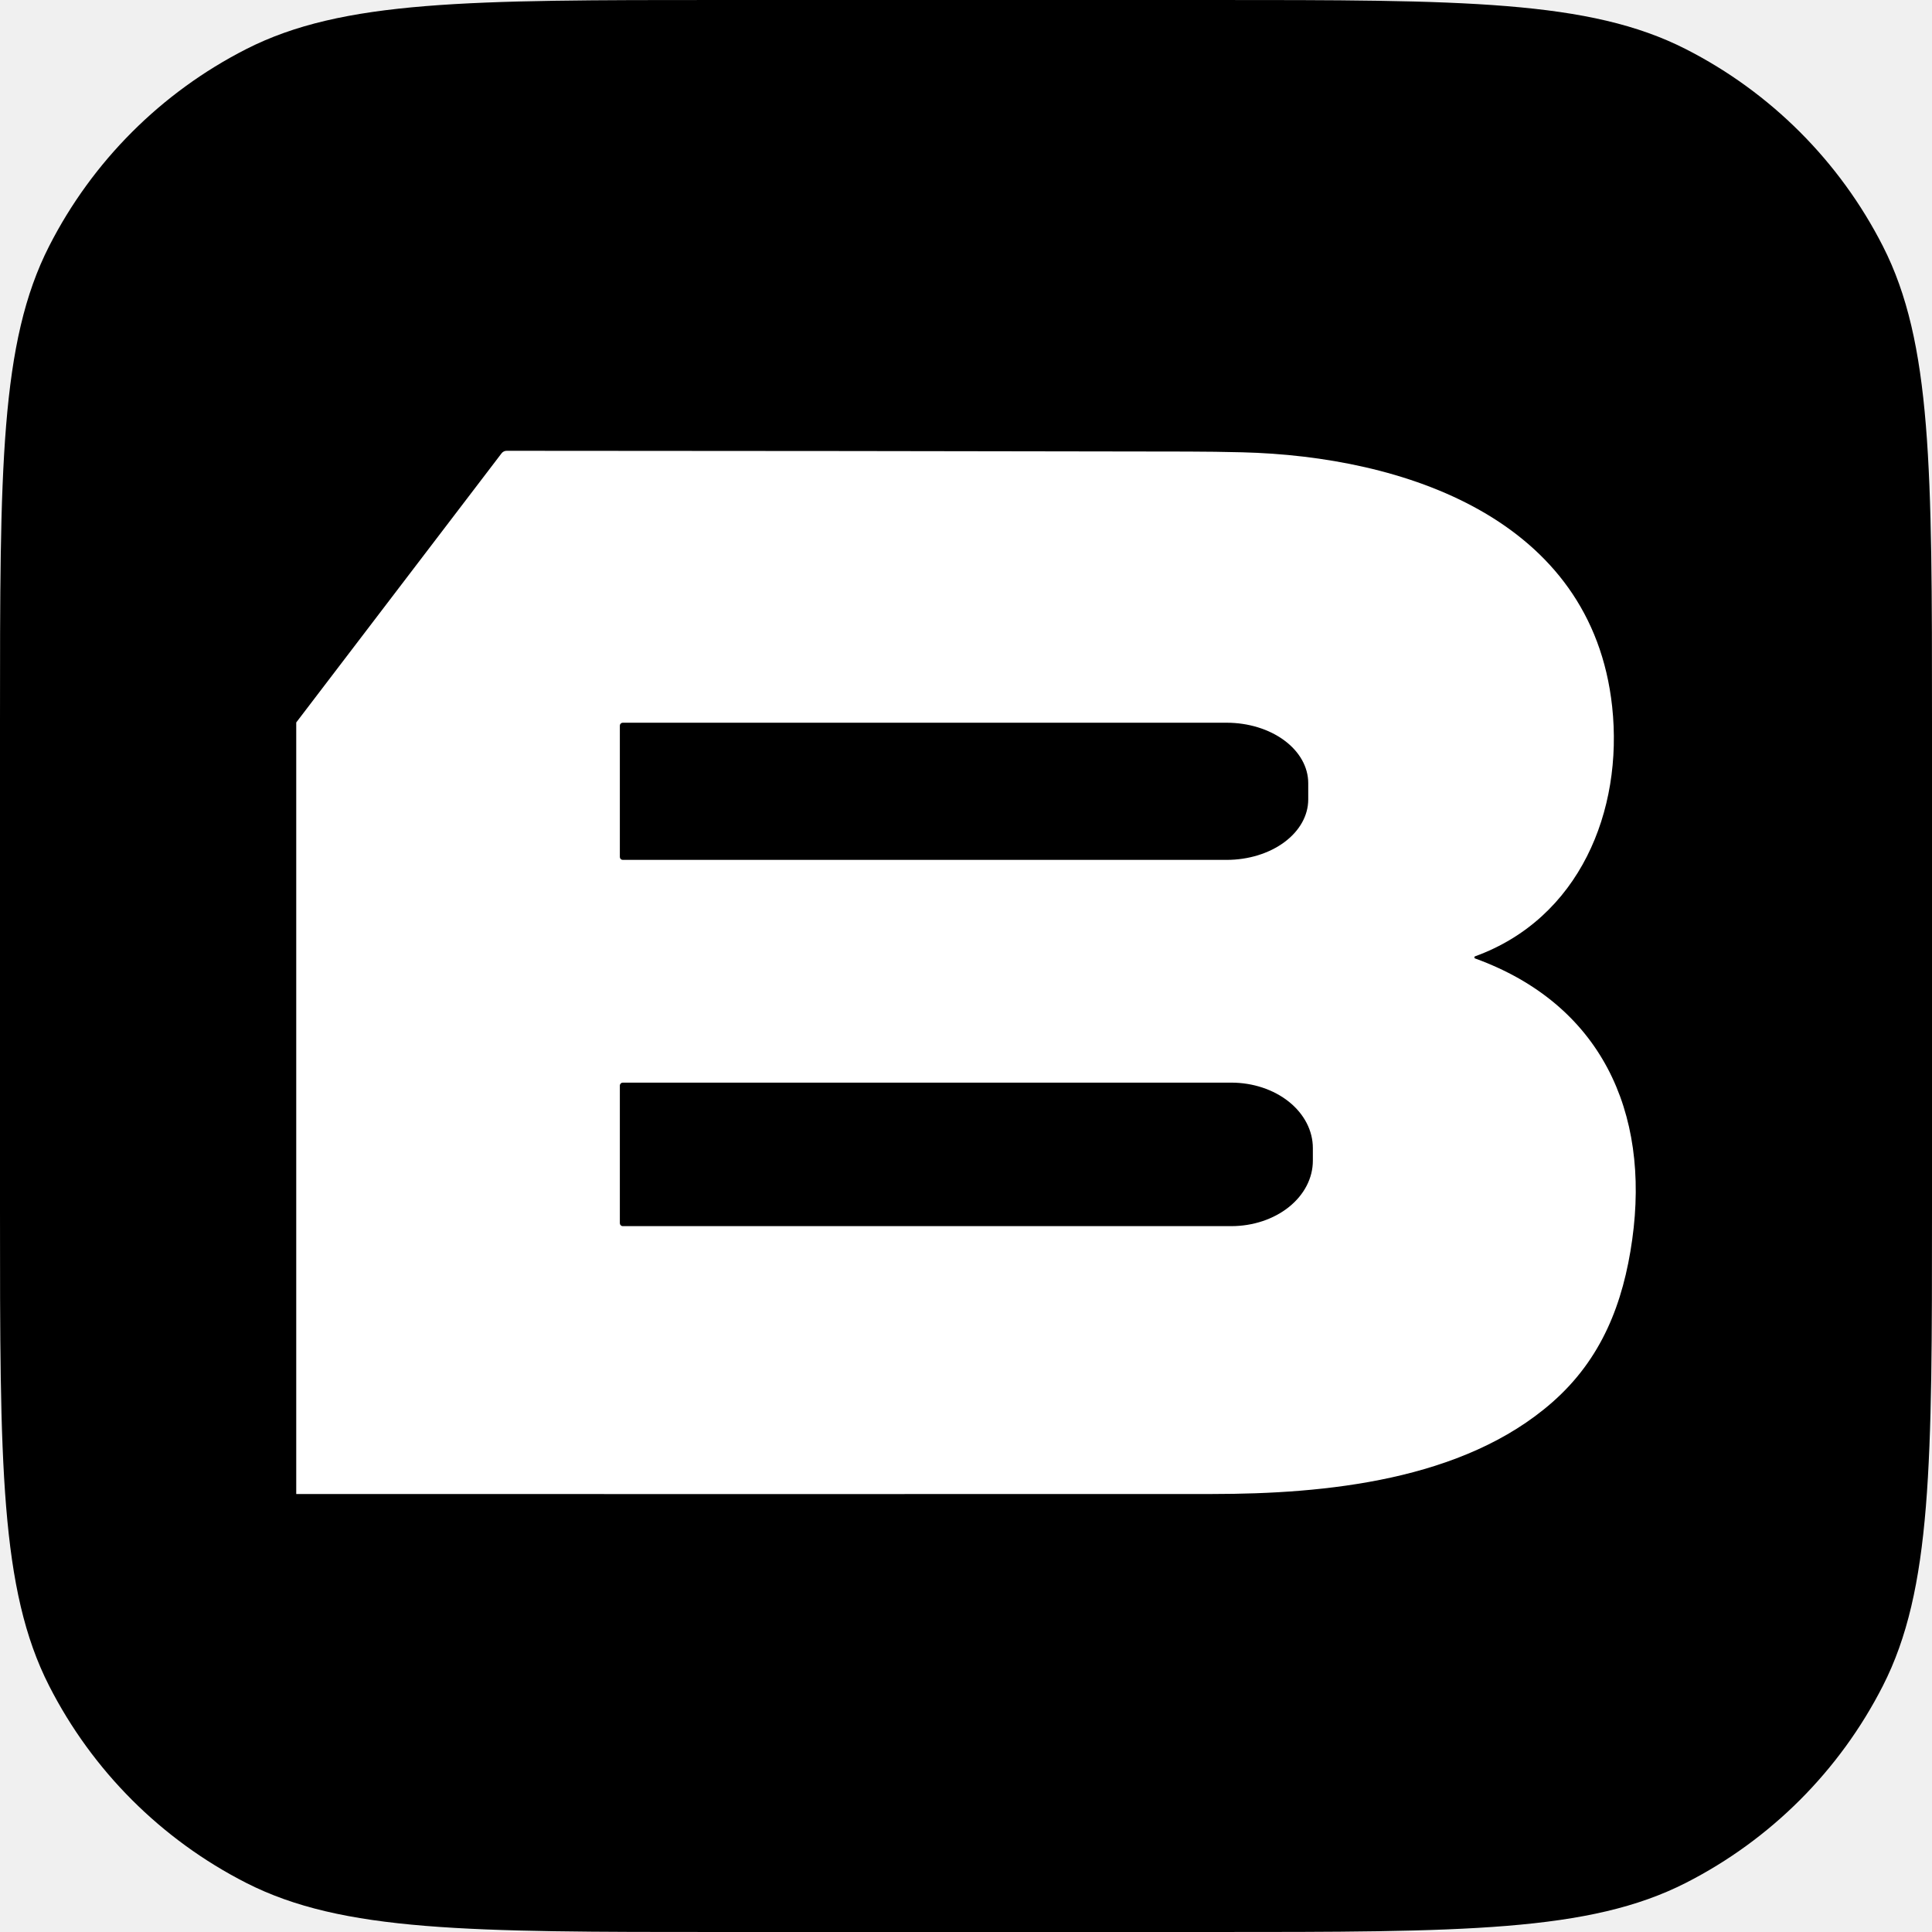
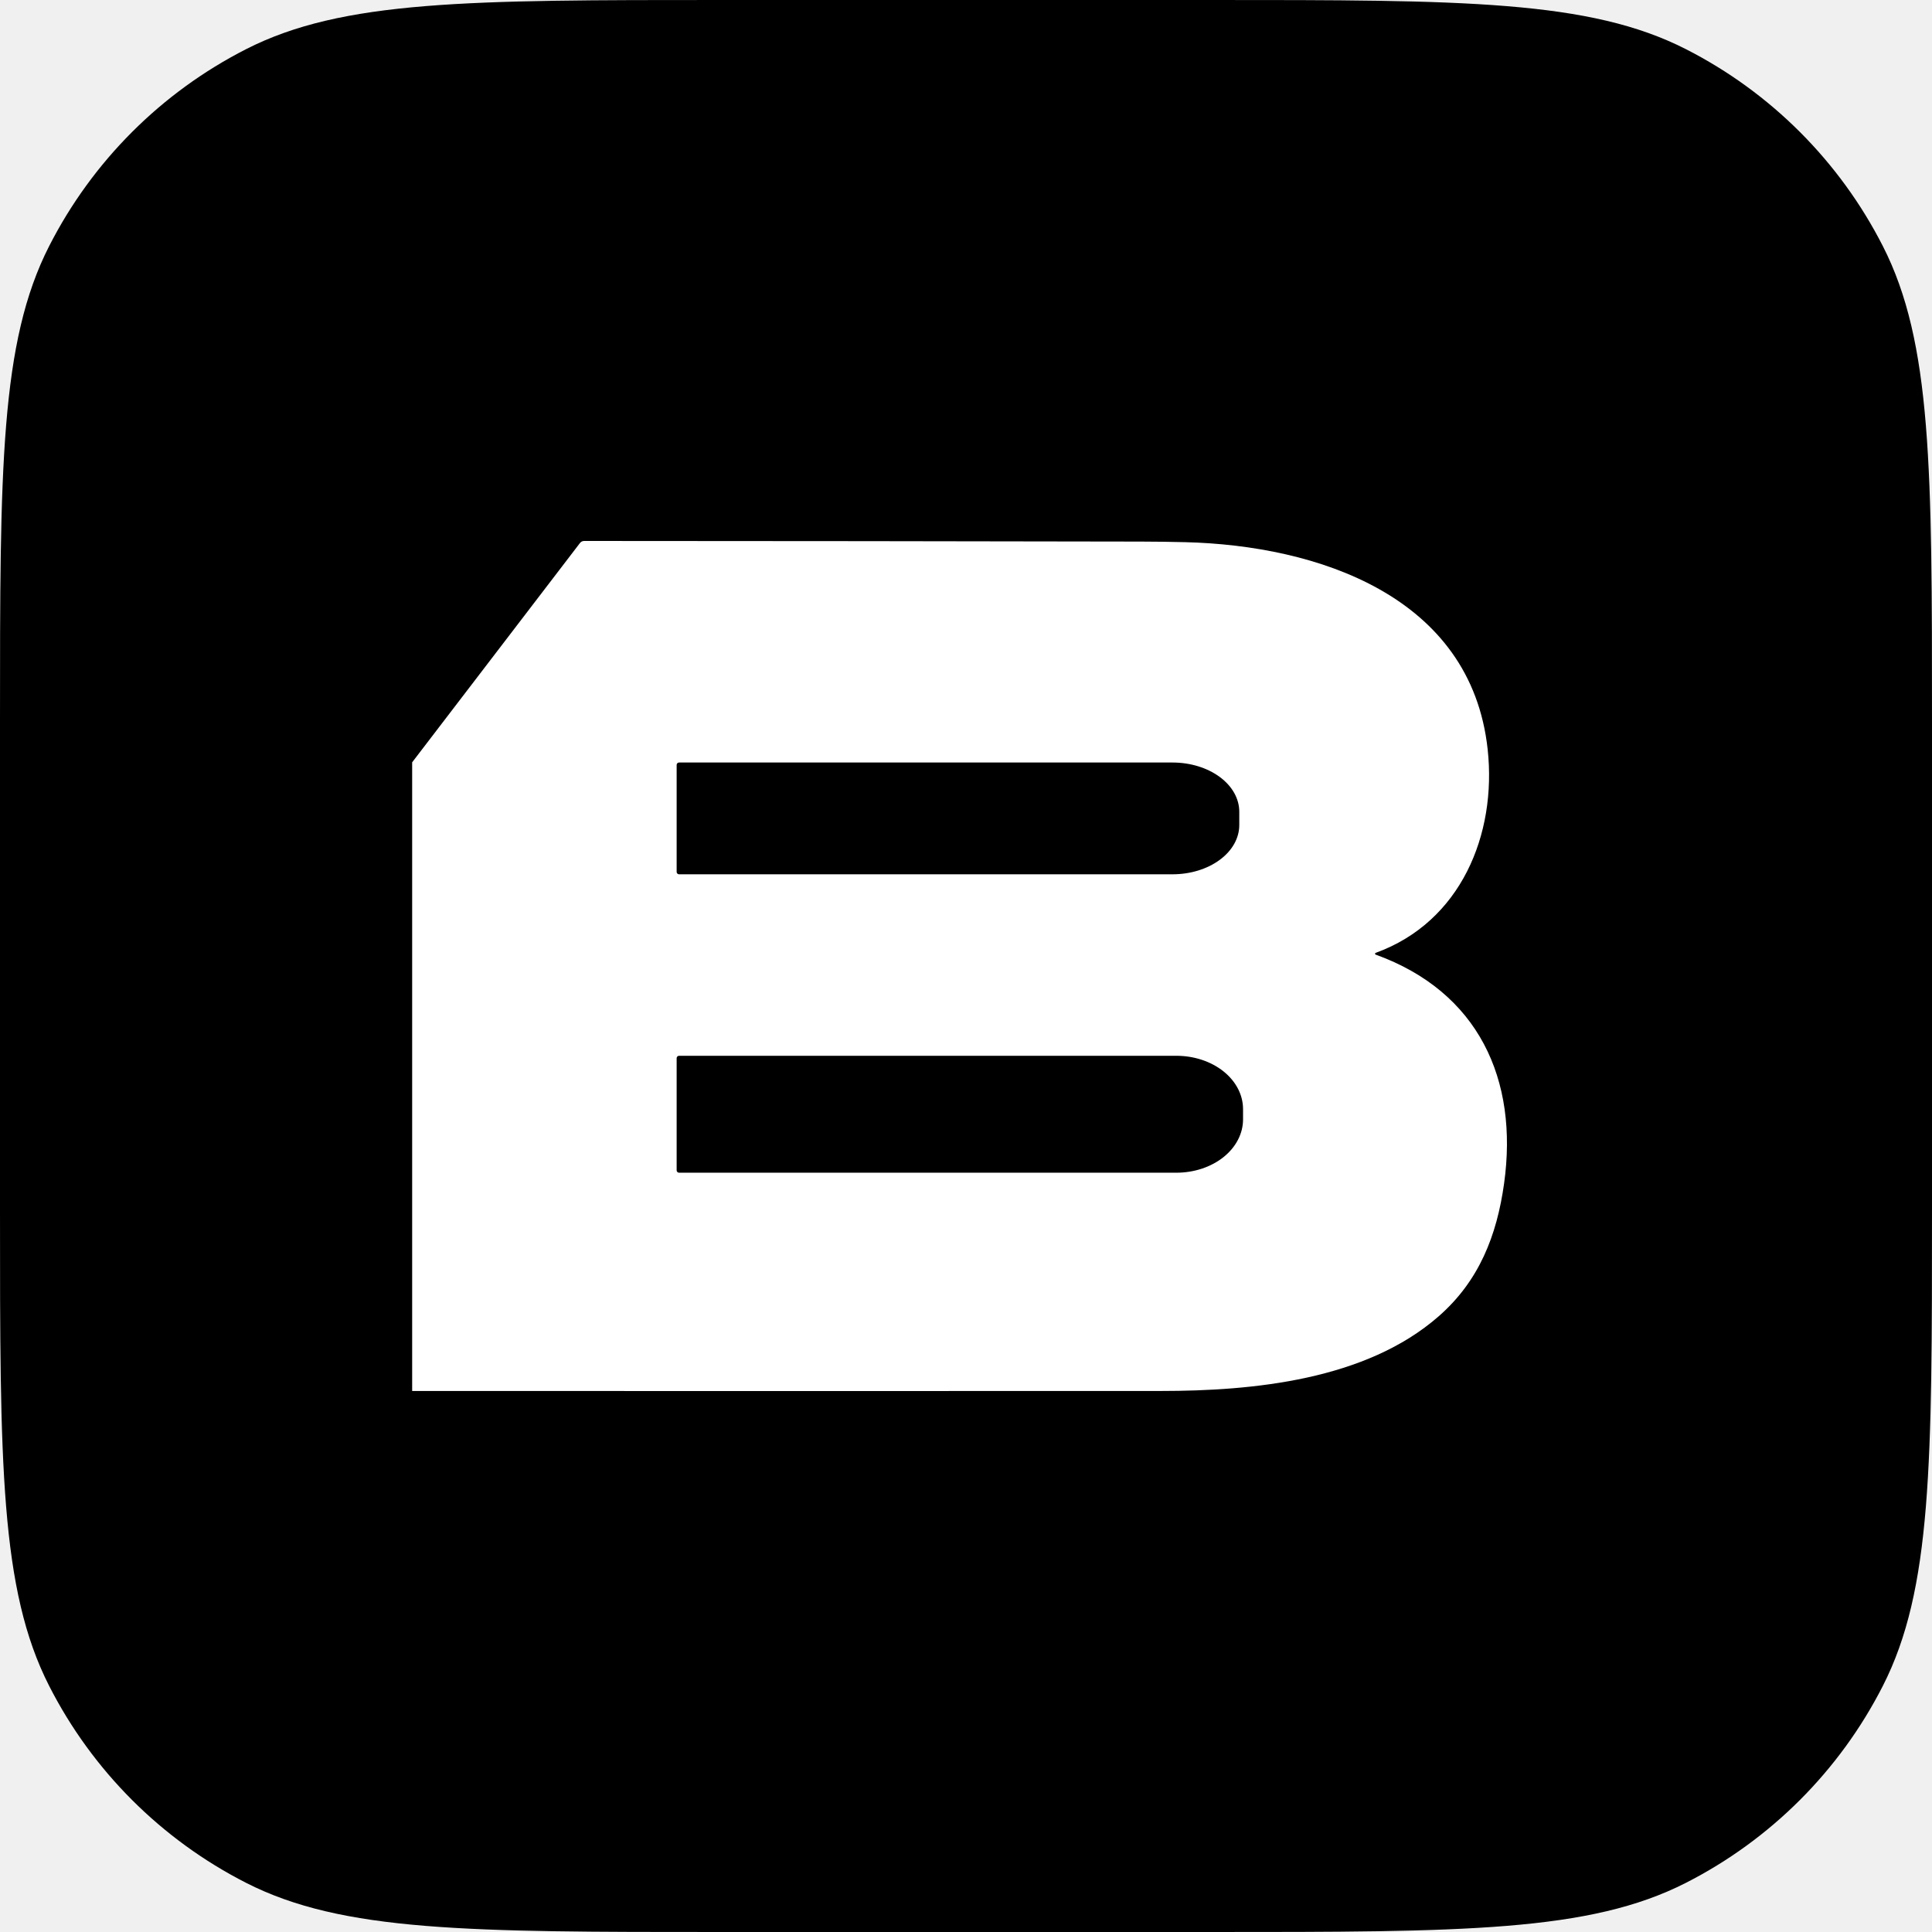
<svg xmlns="http://www.w3.org/2000/svg" viewBox="0 0 150 150">
  <style>
    /*
      A tab icon has no page to inherit from, so the pair is written out here.
      It inverts in dark mode: a black tile would disappear into a dark tab bar.
    */
    .tile { fill: #000; }
    .glyph { fill: #fff; }
    @media (prefers-color-scheme: dark) {
      .tile { fill: #fff; }
      .glyph { fill: #000; }
    }
  </style>
  <path class="tile" d="M0 56C0 36.398 0 26.597 3.815 19.11C7.17 12.525 12.525 7.17 19.11 3.815C26.597 0 36.398 0 56 0H94C113.602 0 123.403 0 130.89 3.815C137.475 7.17 142.83 12.525 146.185 19.11C150 26.597 150 36.398 150 56V94C150 113.602 150 123.403 146.185 130.89C142.83 137.475 137.475 142.83 130.89 146.185C123.403 150 113.602 150 94 150H56C36.398 150 26.597 150 19.11 146.185C12.525 142.83 7.17 137.475 3.815 130.89C0 123.403 0 113.602 0 94V56Z" />
-   <path class="glyph" d="M23 115.994V56.092L38.944 35.192C38.99 35.132 39.049 35.084 39.117 35.051C39.185 35.017 39.259 35 39.335 35C56.939 35.005 74.574 35.025 92.24 35.059C93.637 35.062 95.035 35.081 96.432 35.116C108.941 35.426 123.585 40.212 125.168 54.866C126.04 62.968 122.617 71.306 114.527 74.248C114.51 74.254 114.494 74.265 114.484 74.28C114.473 74.295 114.467 74.313 114.467 74.331C114.467 74.35 114.473 74.368 114.484 74.383C114.494 74.398 114.51 74.409 114.527 74.415C124.288 77.955 128.109 86.308 126.726 96.233C126.035 101.194 124.347 105.514 120.518 108.874C113.588 114.962 102.876 115.991 94.13 115.994C70.42 116.002 46.71 116.002 23 115.994ZM48.125 56.336V66.537C48.125 66.597 48.149 66.654 48.191 66.696C48.233 66.738 48.29 66.761 48.349 66.761H95.236C96.916 66.761 98.527 66.267 99.715 65.388C100.903 64.508 101.571 63.316 101.571 62.072V60.801C101.571 59.558 100.903 58.365 99.715 57.486C98.527 56.606 96.916 56.112 95.236 56.112H48.349C48.29 56.112 48.233 56.136 48.191 56.178C48.149 56.219 48.125 56.276 48.125 56.336ZM48.125 84.282V94.971C48.125 95.031 48.149 95.088 48.192 95.131C48.234 95.173 48.291 95.197 48.352 95.197H95.597C97.276 95.197 98.887 94.662 100.075 93.709C101.263 92.756 101.93 91.464 101.93 90.116V89.136C101.93 87.789 101.263 86.496 100.075 85.543C98.887 84.591 97.276 84.055 95.597 84.055H48.352C48.322 84.055 48.292 84.061 48.265 84.072C48.237 84.084 48.213 84.1 48.192 84.121C48.171 84.142 48.154 84.168 48.143 84.195C48.131 84.222 48.125 84.252 48.125 84.282Z" />
+   <path class="glyph" d="M32 107.995V59.186L45.031 42.157C45.069 42.108 45.117 42.068 45.173 42.041C45.228 42.014 45.289 42 45.351 42C59.738 42.004 74.152 42.02 88.59 42.048C89.733 42.051 90.875 42.066 92.017 42.094C102.24 42.347 114.209 46.246 115.503 58.187C116.216 64.789 113.418 71.582 106.806 73.98C106.791 73.984 106.779 73.994 106.77 74.006C106.762 74.018 106.757 74.033 106.757 74.048C106.757 74.063 106.762 74.077 106.77 74.09C106.779 74.102 106.791 74.111 106.806 74.116C114.783 77 117.907 83.806 116.776 91.894C116.212 95.936 114.832 99.456 111.702 102.194C106.038 107.155 97.283 107.993 90.135 107.995C70.757 108.002 51.378 108.002 32 107.995ZM52.535 59.385V67.697C52.535 67.746 52.554 67.792 52.589 67.826C52.623 67.861 52.669 67.88 52.718 67.88H91.039C92.412 67.88 93.729 67.477 94.7 66.76C95.671 66.044 96.217 65.072 96.217 64.058V63.023C96.217 62.01 95.671 61.038 94.7 60.322C93.729 59.605 92.412 59.202 91.039 59.202H52.718C52.669 59.202 52.623 59.221 52.589 59.256C52.554 59.29 52.535 59.336 52.535 59.385ZM52.535 82.155V90.865C52.535 90.914 52.555 90.961 52.589 90.995C52.624 91.03 52.671 91.049 52.72 91.049H91.334C92.707 91.049 94.023 90.613 94.994 89.837C95.965 89.06 96.51 88.007 96.51 86.909V86.111C96.51 85.013 95.965 83.96 94.994 83.183C94.023 82.407 92.707 81.971 91.334 81.971H52.72C52.696 81.971 52.672 81.976 52.649 81.985C52.627 81.994 52.606 82.008 52.589 82.025C52.572 82.042 52.559 82.062 52.549 82.085C52.54 82.107 52.535 82.131 52.535 82.155Z" />
</svg>
